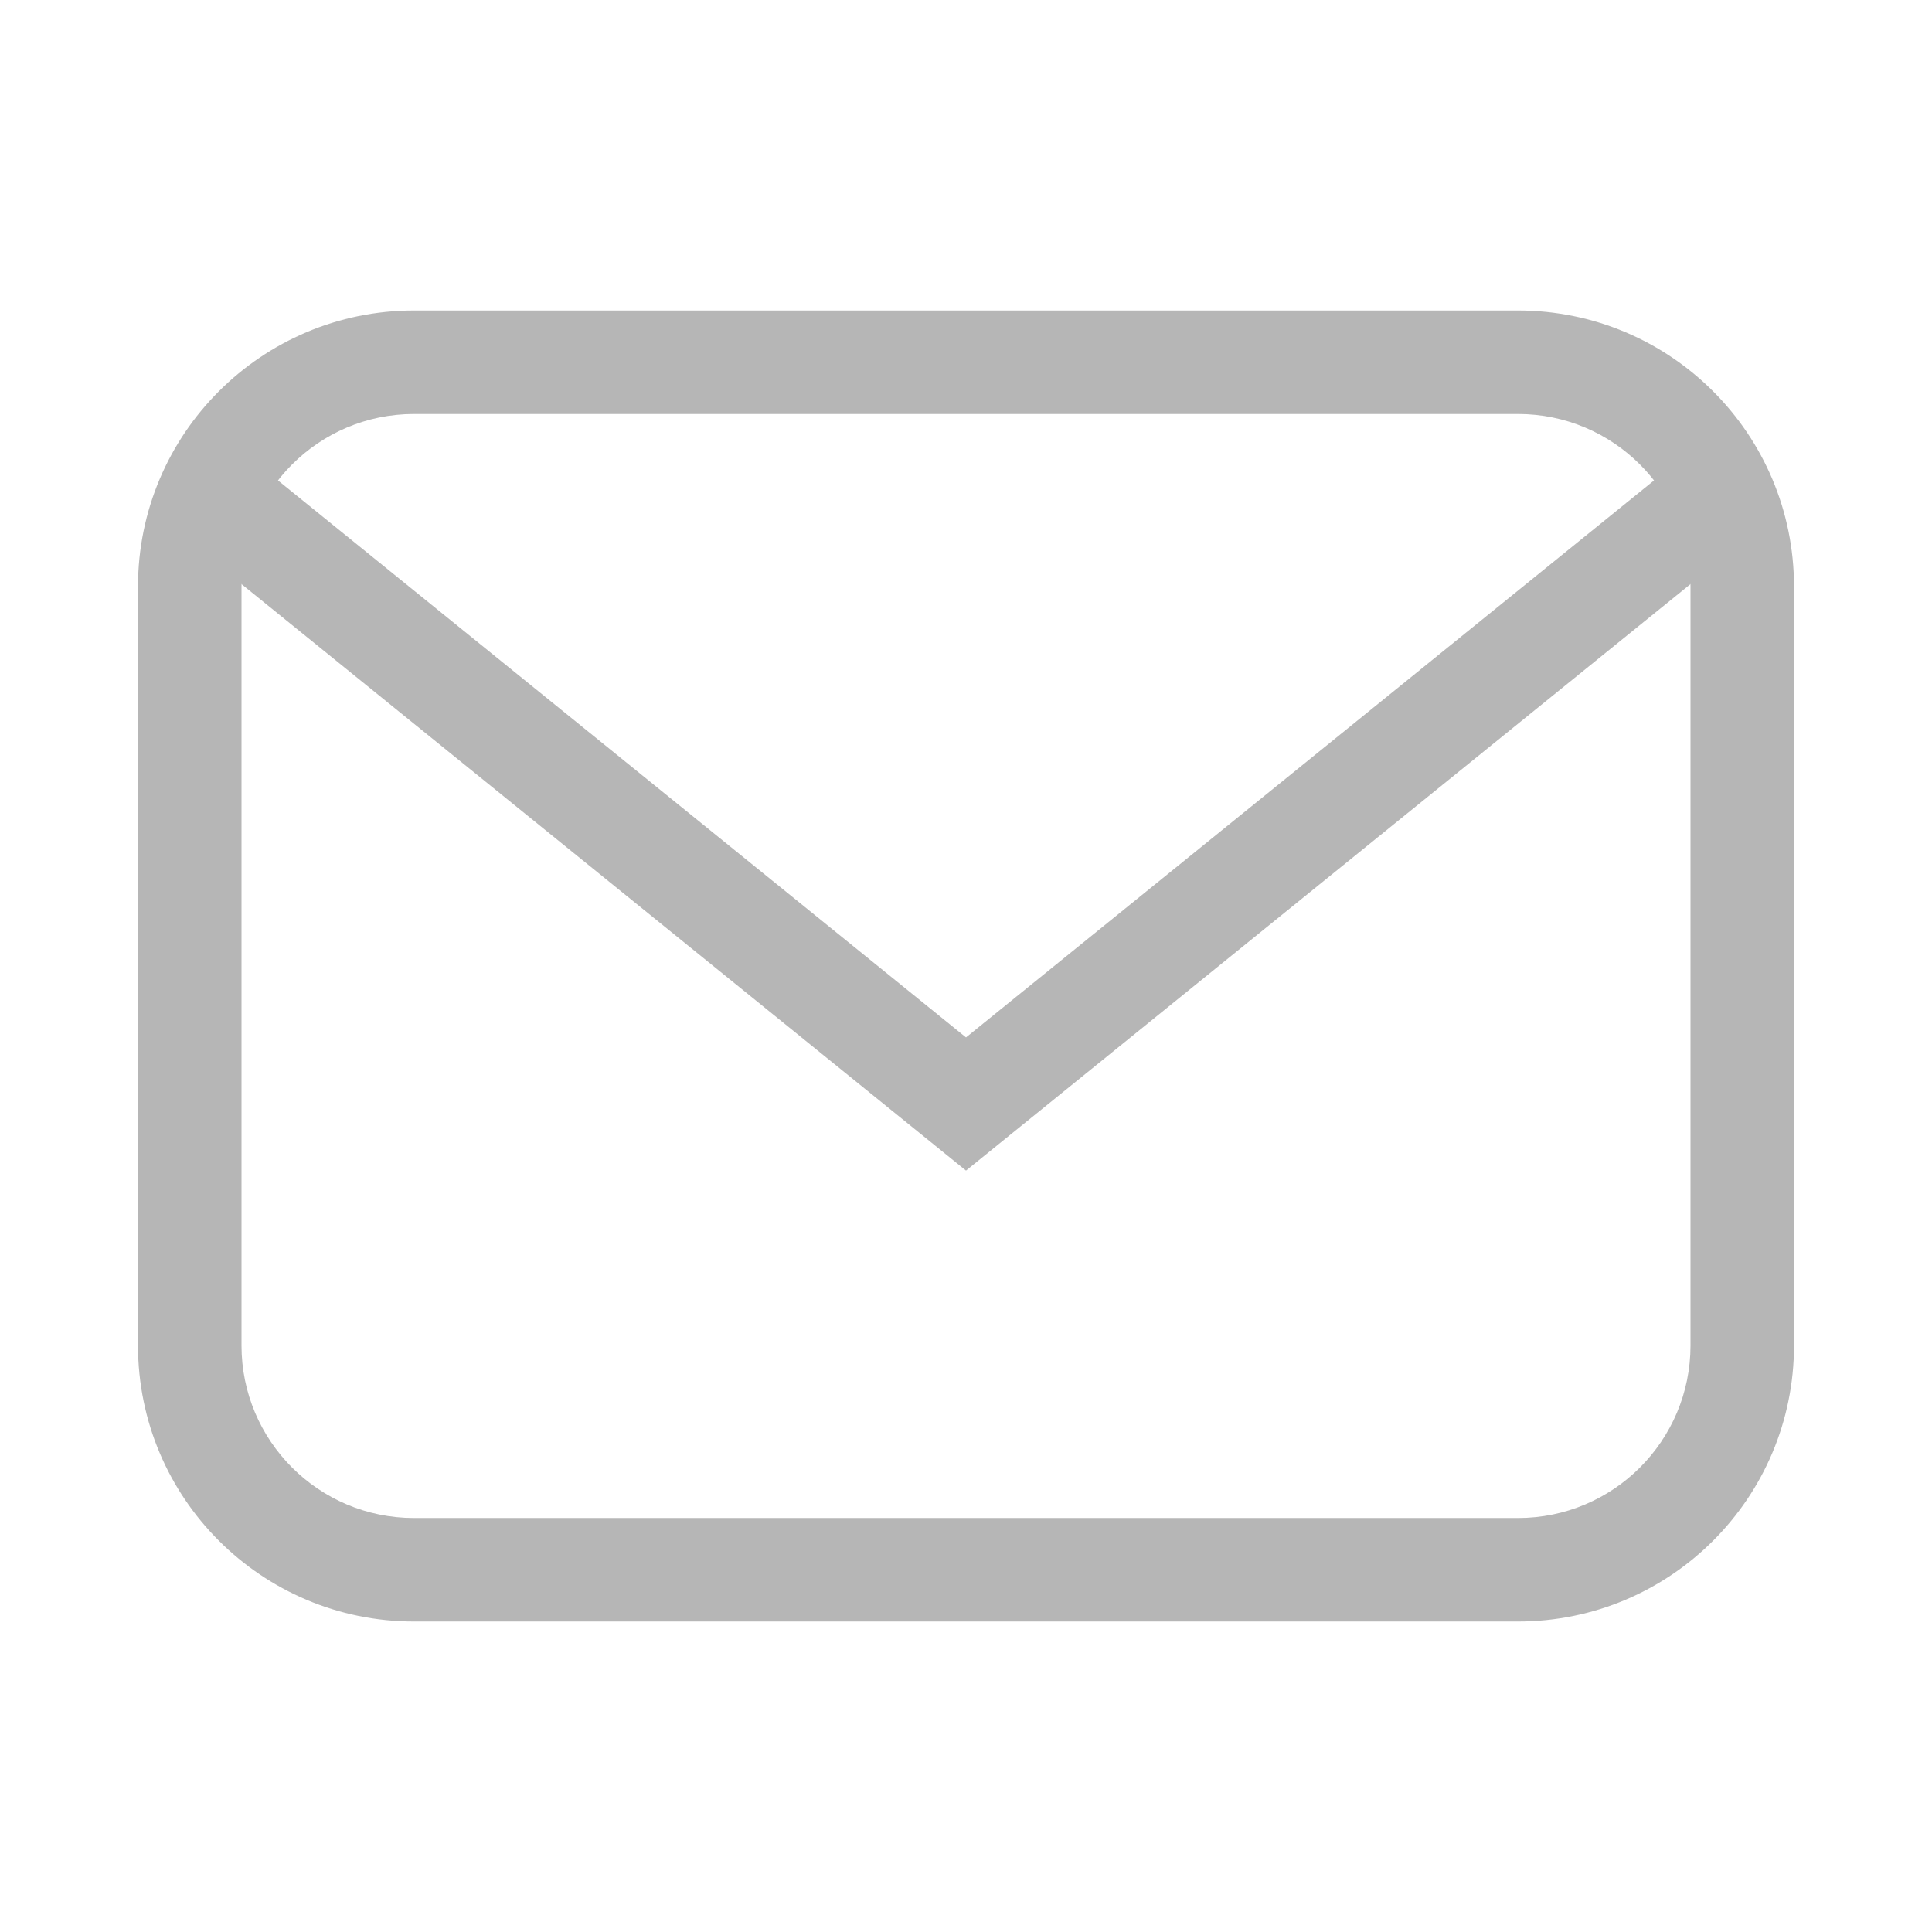
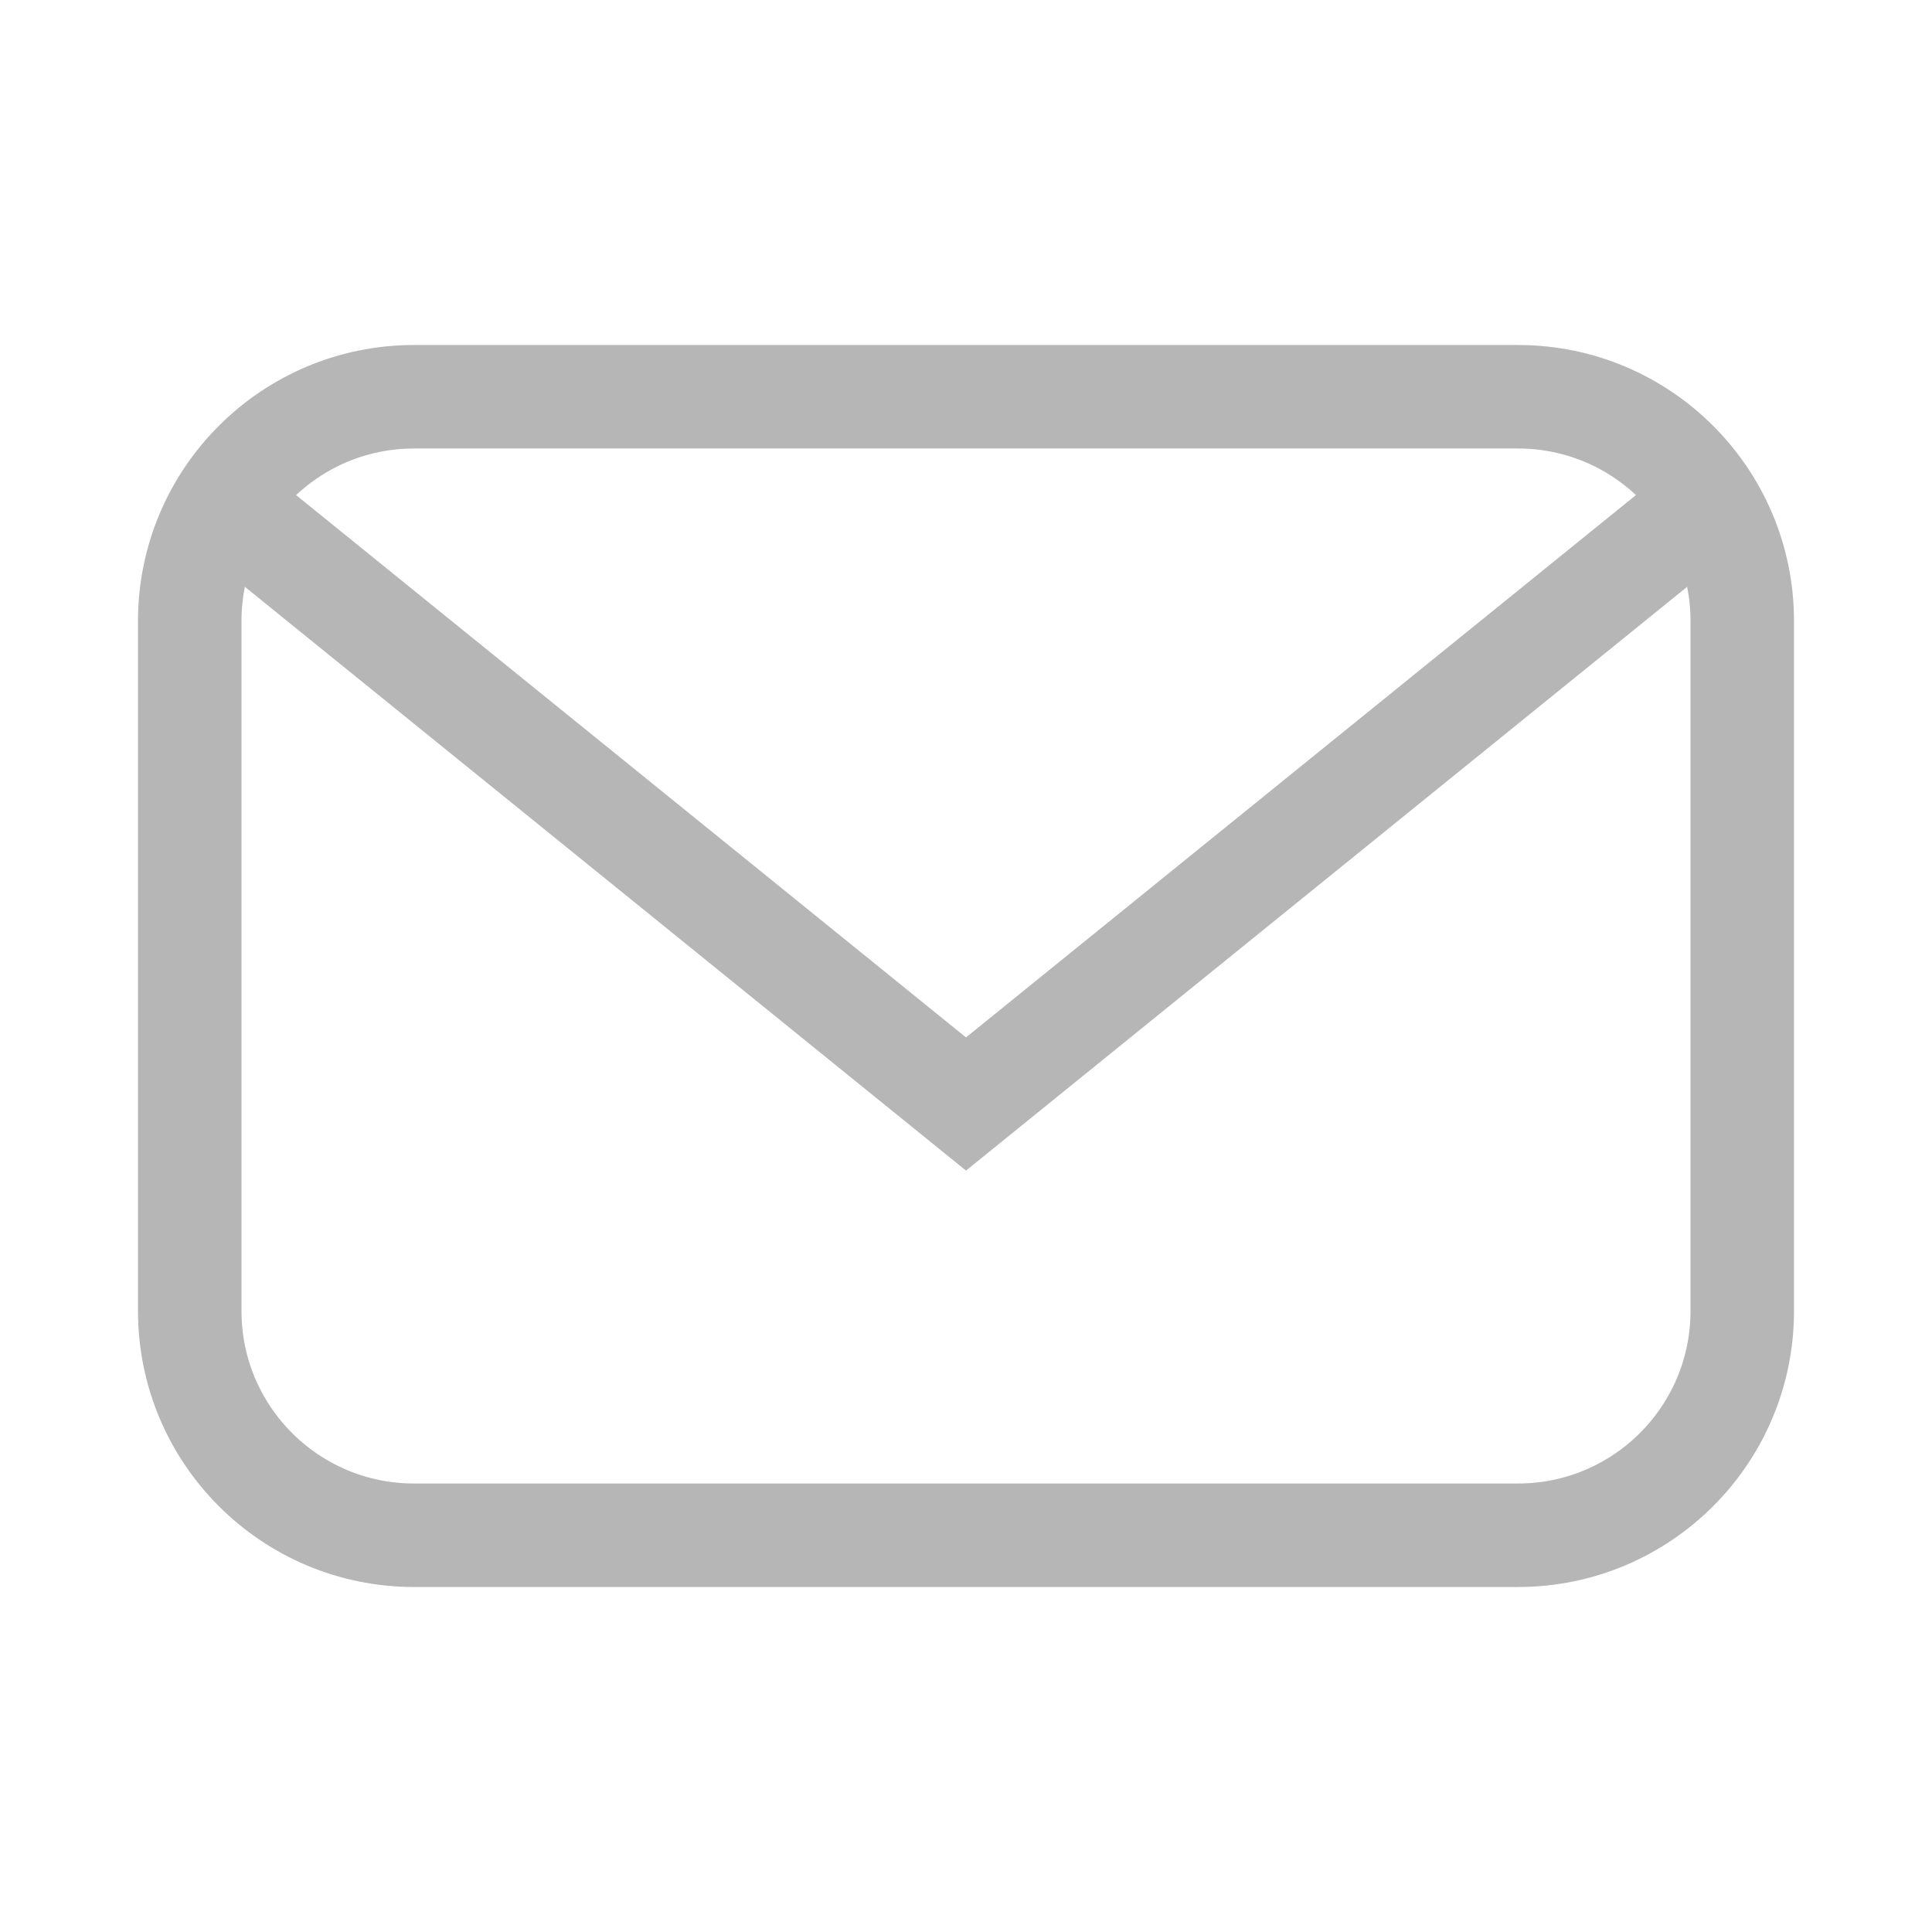
<svg xmlns="http://www.w3.org/2000/svg" width="28" height="28" viewBox="0 0 28 28" fill="none">
-   <path fill-rule="evenodd" clip-rule="evenodd" d="M3.028 8.083L3.972 6.917L14 15.035L24.028 6.917L24.972 8.083L14 16.965L3.028 8.083Z" fill="#b6b6b6" />
-   <path fill-rule="evenodd" clip-rule="evenodd" d="M22 6H6C4.619 6 3.5 7.119 3.5 8.5V19.5C3.5 20.881 4.619 22 6 22H22C23.381 22 24.5 20.881 24.5 19.5V8.5C24.5 7.119 23.381 6 22 6ZM6 4.5C3.791 4.5 2 6.291 2 8.5V19.5C2 21.709 3.791 23.5 6 23.5H22C24.209 23.5 26 21.709 26 19.5V8.5C26 6.291 24.209 4.5 22 4.5H6Z" fill="#b6b6b6" />
+   <path fill-rule="evenodd" clip-rule="evenodd" d="M3.028 8.083L3.972 6.917L14 15.035L24.028 6.917L24.972 8.083L14 16.965L3.028 8.083Z" fill="#B6B6B6" />
+   <rect x="2.75" y="5.75" width="22.5" height="16.5" rx="3.25" stroke="#B6B6B6" stroke-width="1.5" />
</svg>
